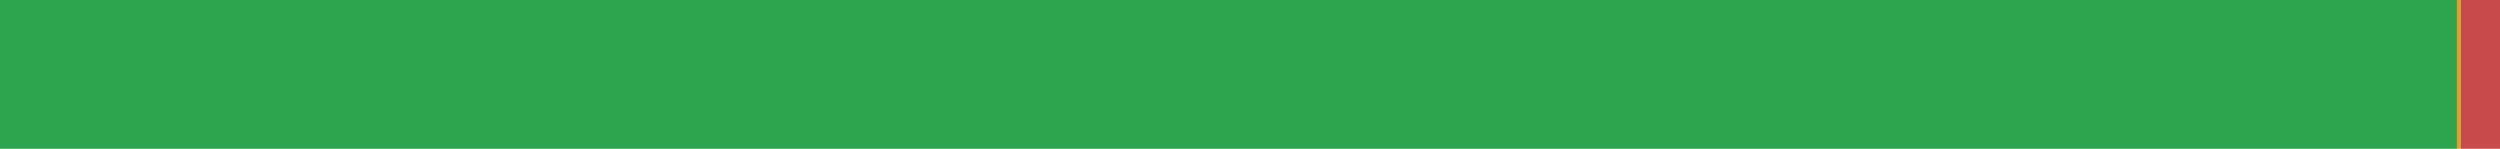
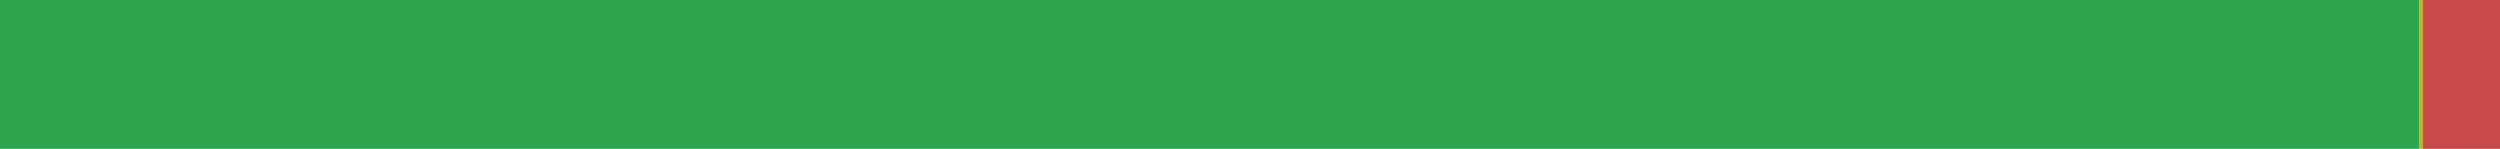
<svg xmlns="http://www.w3.org/2000/svg" width="168" height="10" viewBox="0 0 168 10" role="img" aria-label="de translation status">
-   <rect x="0" y="0" width="165.108" height="10" fill="#2DA44E" />
-   <rect x="165.108" y="0" width="0.263" height="10" fill="#D4A72C" />
-   <rect x="165.371" y="0" width="2.629" height="10" fill="#C94A4A" />
+   <rect x="0" y="0" width="162.564" height="10" fill="#2DA44E" />
+   <rect x="162.564" y="0" width="0.259" height="10" fill="#D4A72C" />
+   <rect x="162.823" y="0" width="5.177" height="10" fill="#C94A4A" />
</svg>
